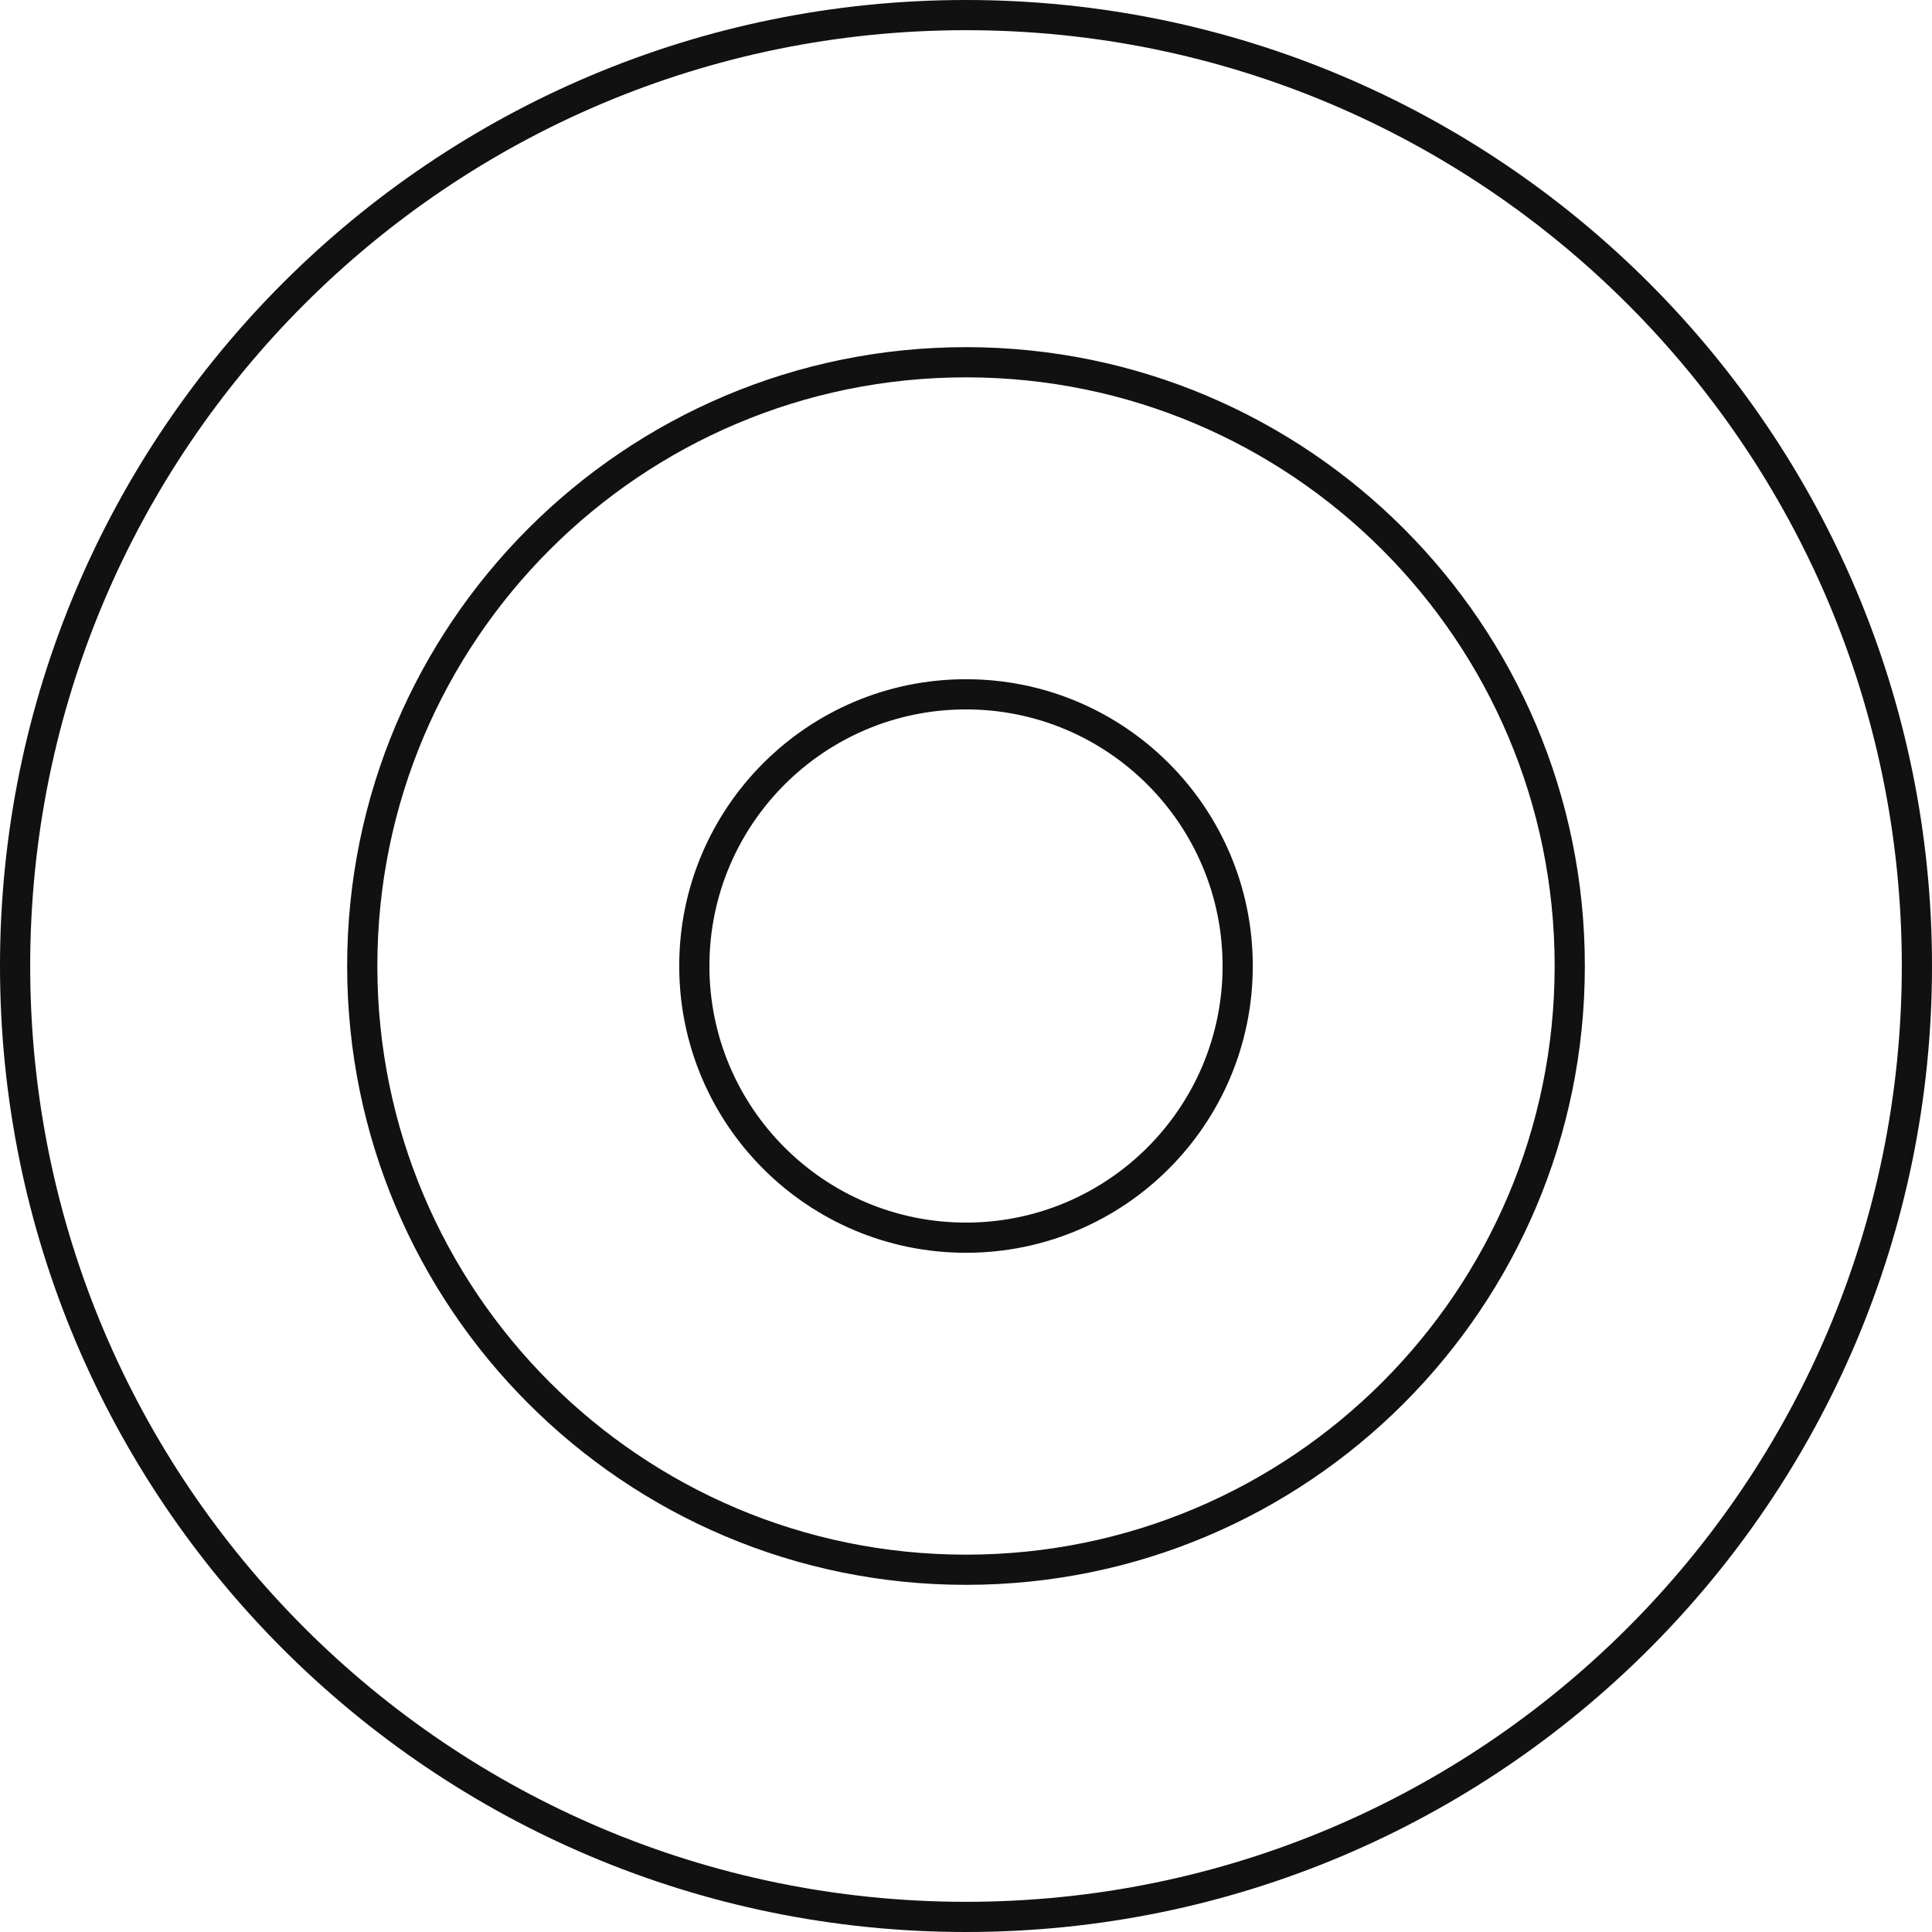
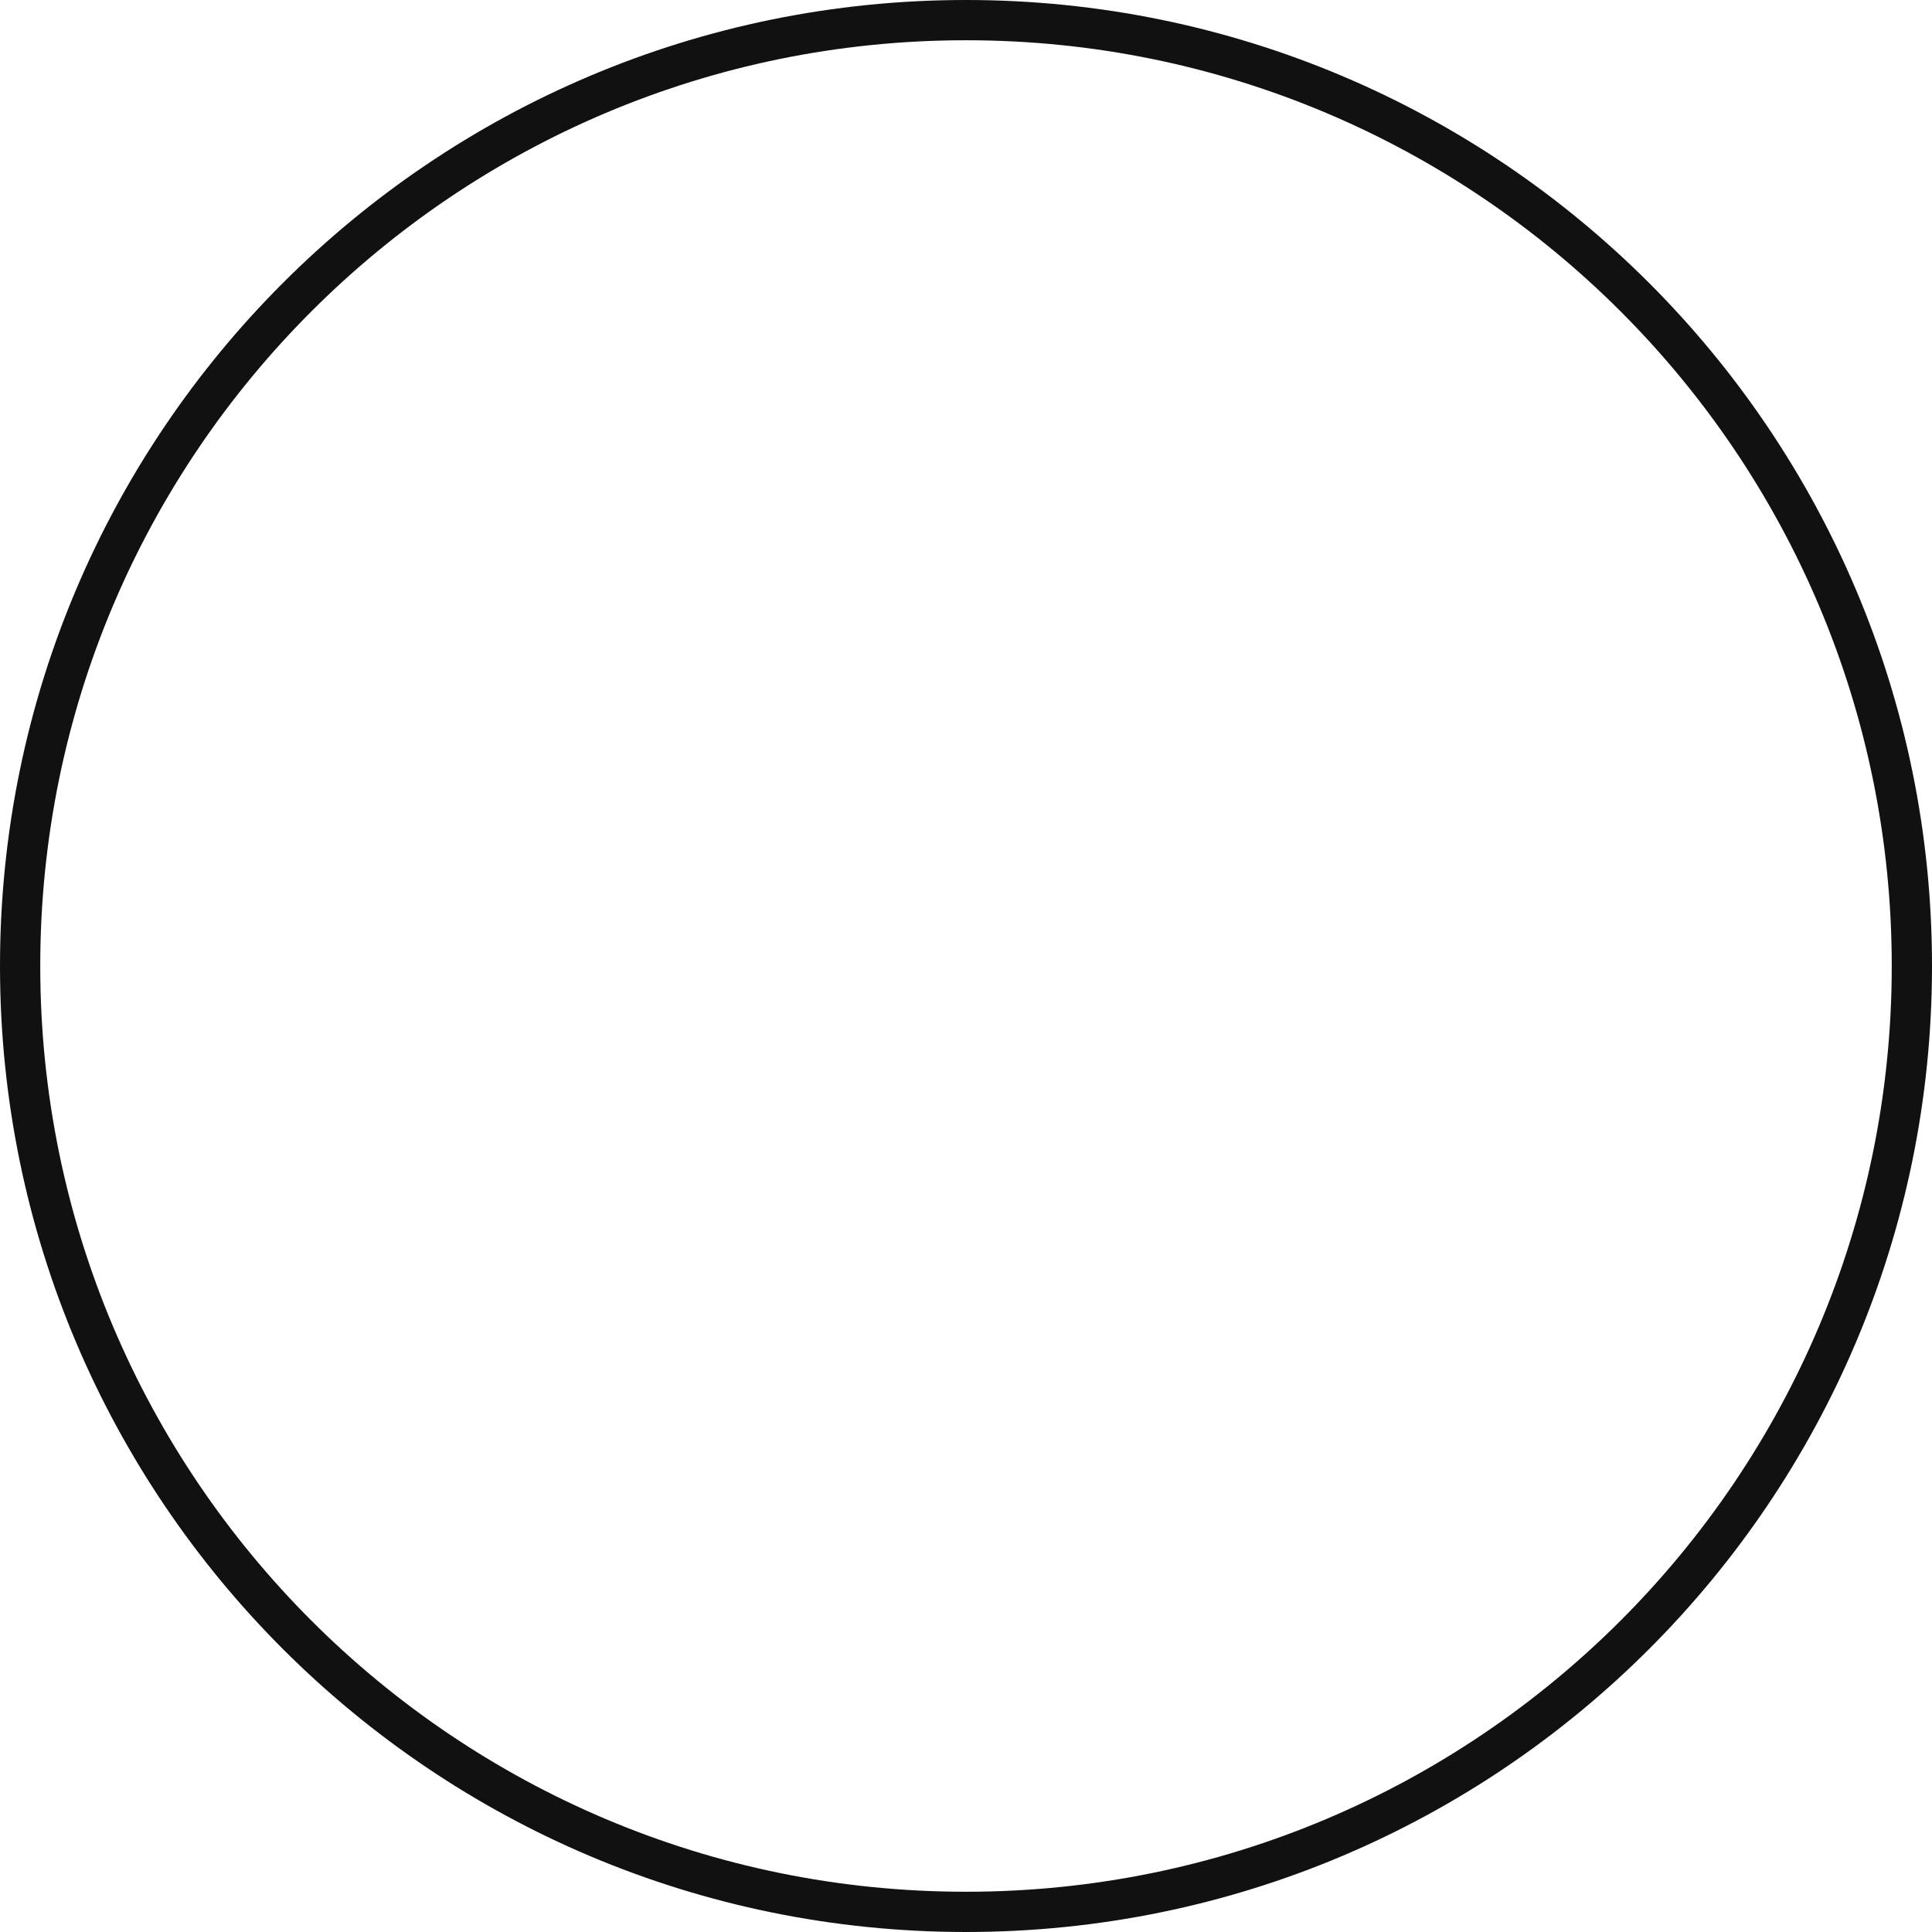
- <svg xmlns="http://www.w3.org/2000/svg" width="64" height="64" viewBox="0 0 64 64" fill="none">
-   <path fill-rule="evenodd" clip-rule="evenodd" d="M32 23.5C27.306 23.5 23.5 27.306 23.5 32C23.5 36.694 27.306 40.5 32 40.5C36.694 40.5 40.5 36.694 40.5 32C40.5 27.306 36.694 23.5 32 23.5ZM22.5 32C22.5 26.753 26.753 22.5 32 22.5C37.247 22.5 41.5 26.753 41.5 32C41.5 37.247 37.247 41.5 32 41.5C26.753 41.5 22.5 37.247 22.5 32ZM32 12.5C21.23 12.5 12.5 21.23 12.5 32C12.5 42.77 21.23 51.5 32 51.5C42.77 51.5 51.5 42.77 51.5 32C51.5 21.23 42.77 12.5 32 12.5ZM11.5 32C11.5 20.678 20.678 11.5 32 11.5C43.322 11.5 52.5 20.678 52.5 32C52.5 43.322 43.322 52.5 32 52.5C20.678 52.5 11.5 43.322 11.5 32ZM32 1C14.879 1 1 14.879 1 32C1 49.121 14.879 63 32 63C49.121 63 63 49.121 63 32C63 14.879 49.121 1 32 1ZM0 32C-3.08219e-06 14.327 14.327 3.08212e-06 32 0C49.673 -3.08212e-06 64 14.327 64 32C64 49.673 49.673 64 32 64C14.327 64 4.62723e-06 49.673 0 32Z" fill="#111111" />
+ <svg xmlns="http://www.w3.org/2000/svg" width="48" height="48" viewBox="0 0 48 48" fill="none">
+   <path d="M47.5 24C47.5 36.979 36.979 47.5 24 47.5C11.021 47.5 0.5 36.979 0.5 24C0.5 11.021 11.021 0.5 24 0.5C36.979 0.5 47.5 11.021 47.5 24Z" stroke="#111111" />
</svg>
